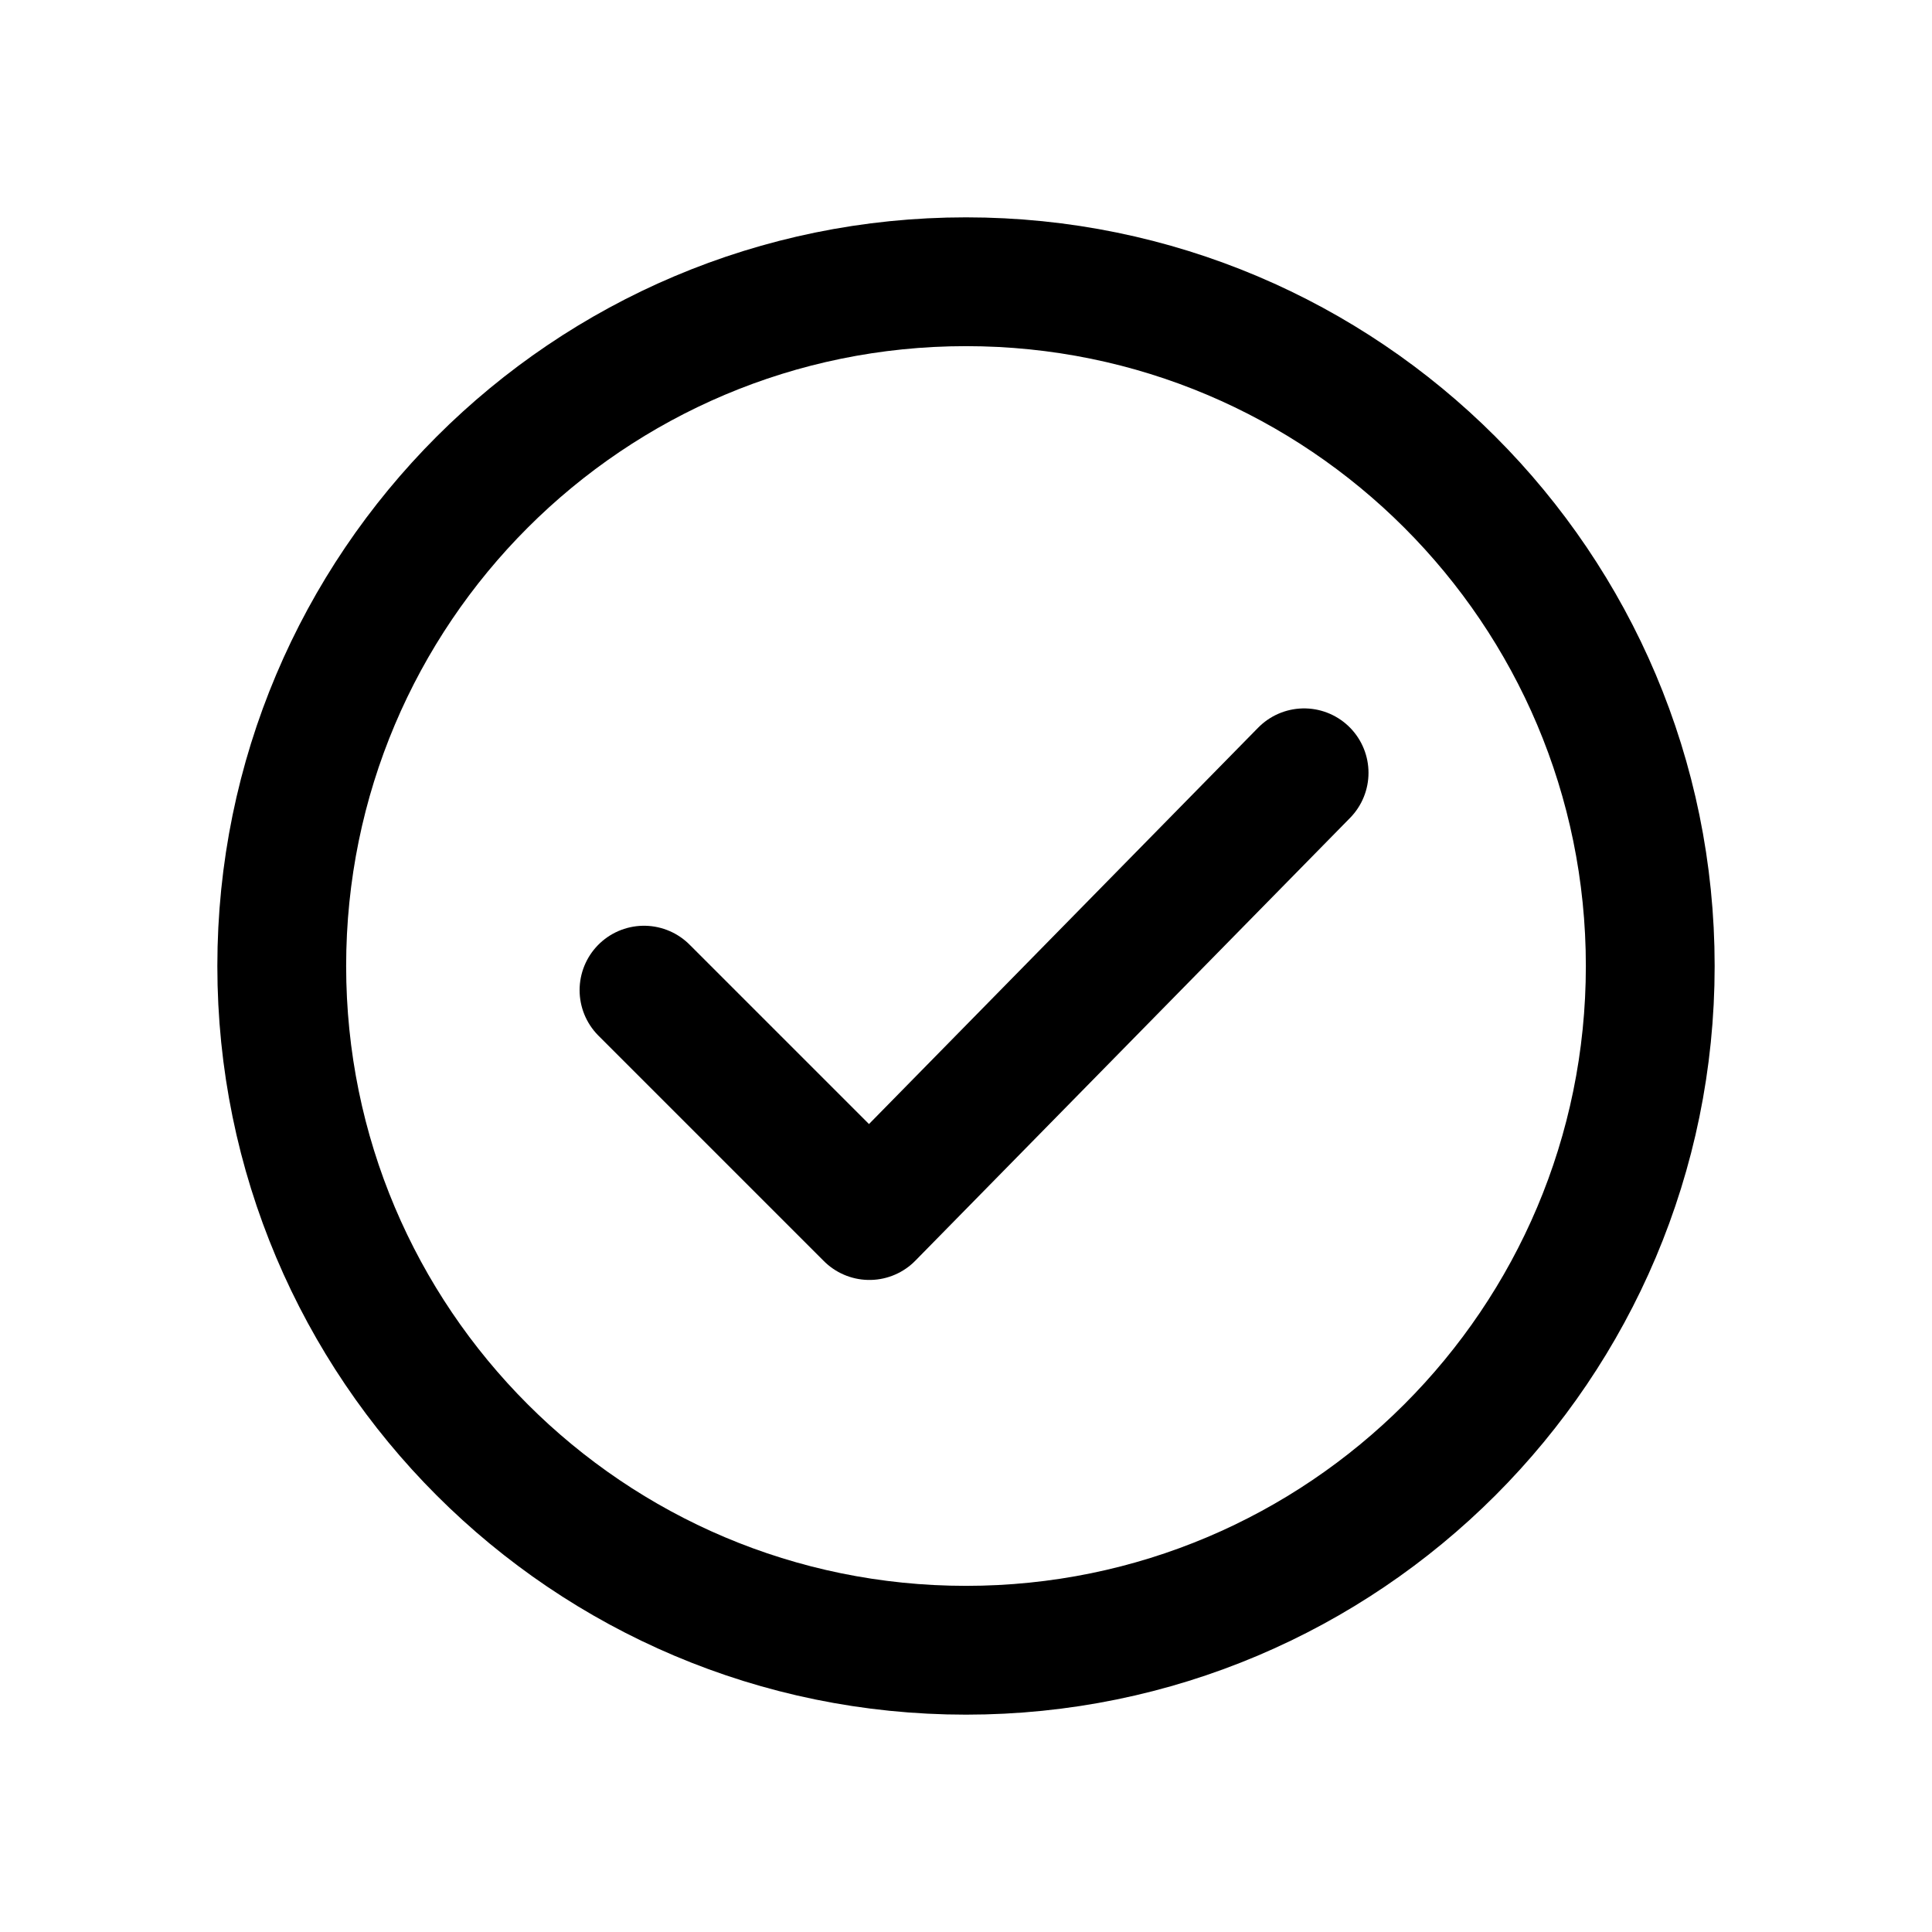
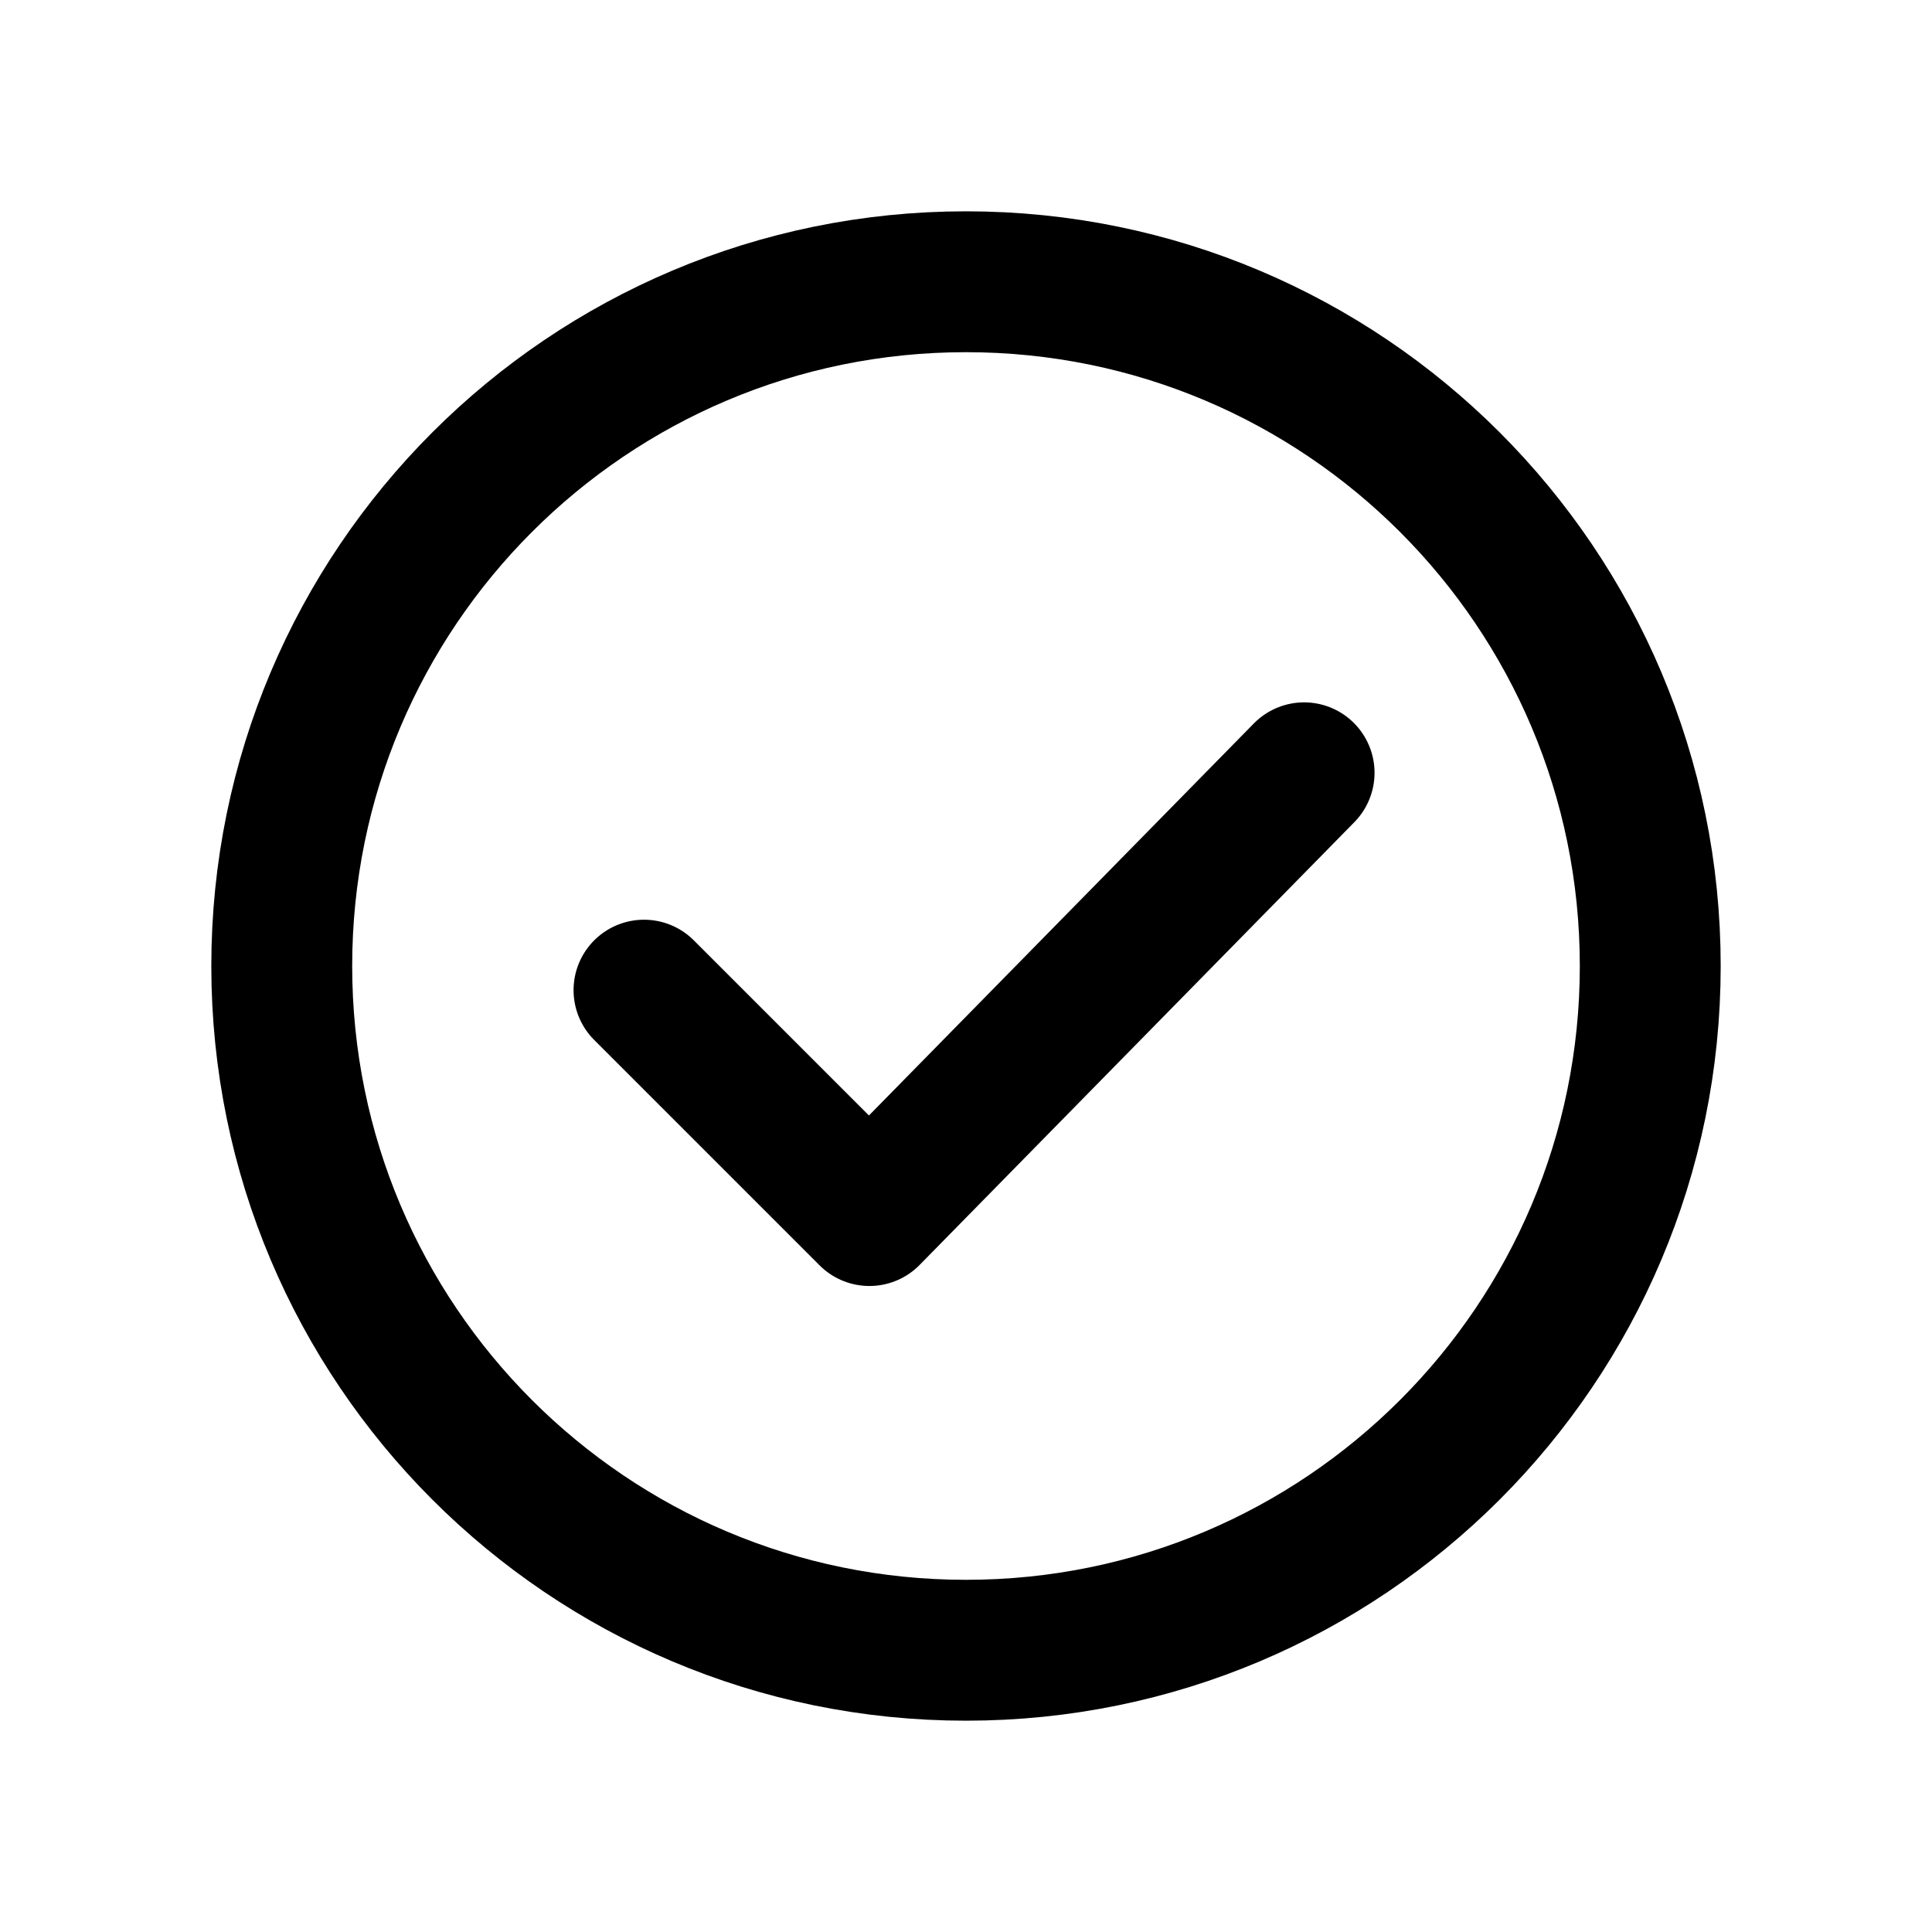
- <svg xmlns="http://www.w3.org/2000/svg" width="24" height="24" viewBox="0 0 24 24" fill="none" stroke="black" stroke-width="1.6" stroke-linecap="round" stroke-linejoin="round">
+ <svg xmlns="http://www.w3.org/2000/svg" width="24" height="24" viewBox="0 0 24 24" fill="none" stroke="black" stroke-width="1.75" stroke-linecap="round" stroke-linejoin="round">
  <circle cx="12" cy="12" r="8.5" />
  <path d="M8 12.3l2.8 2.8L16.2 9.6" />
</svg>
